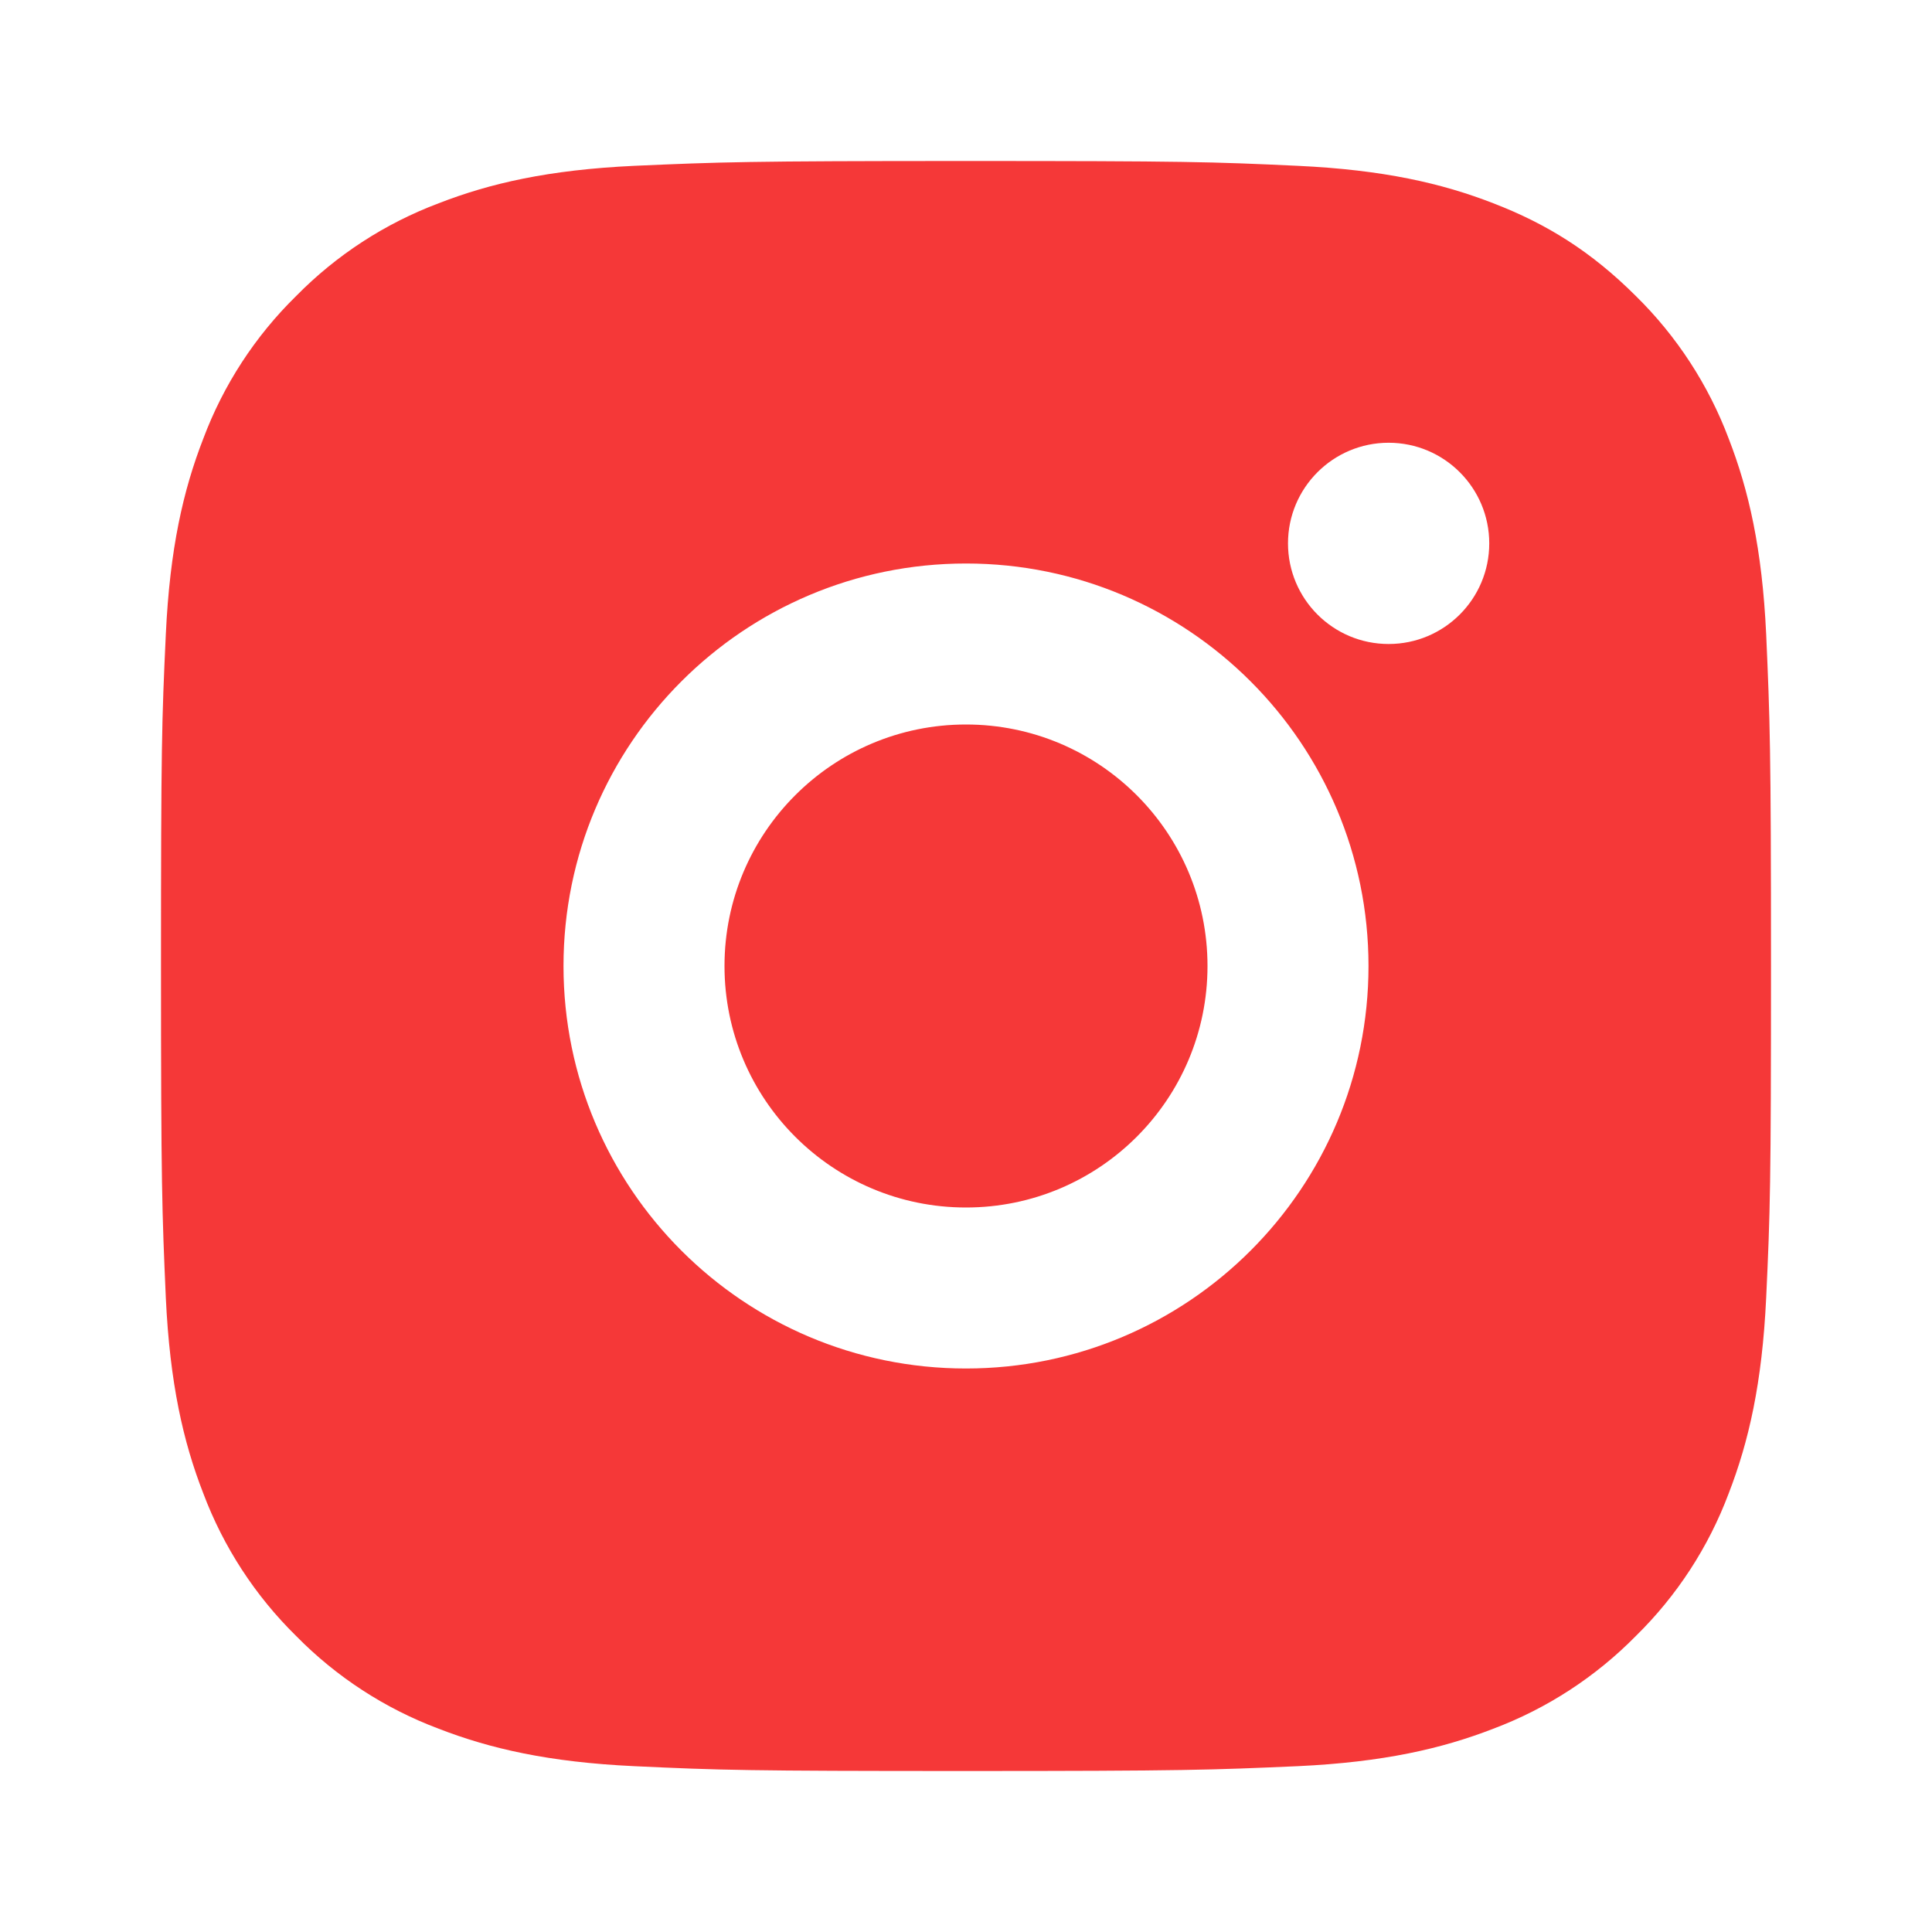
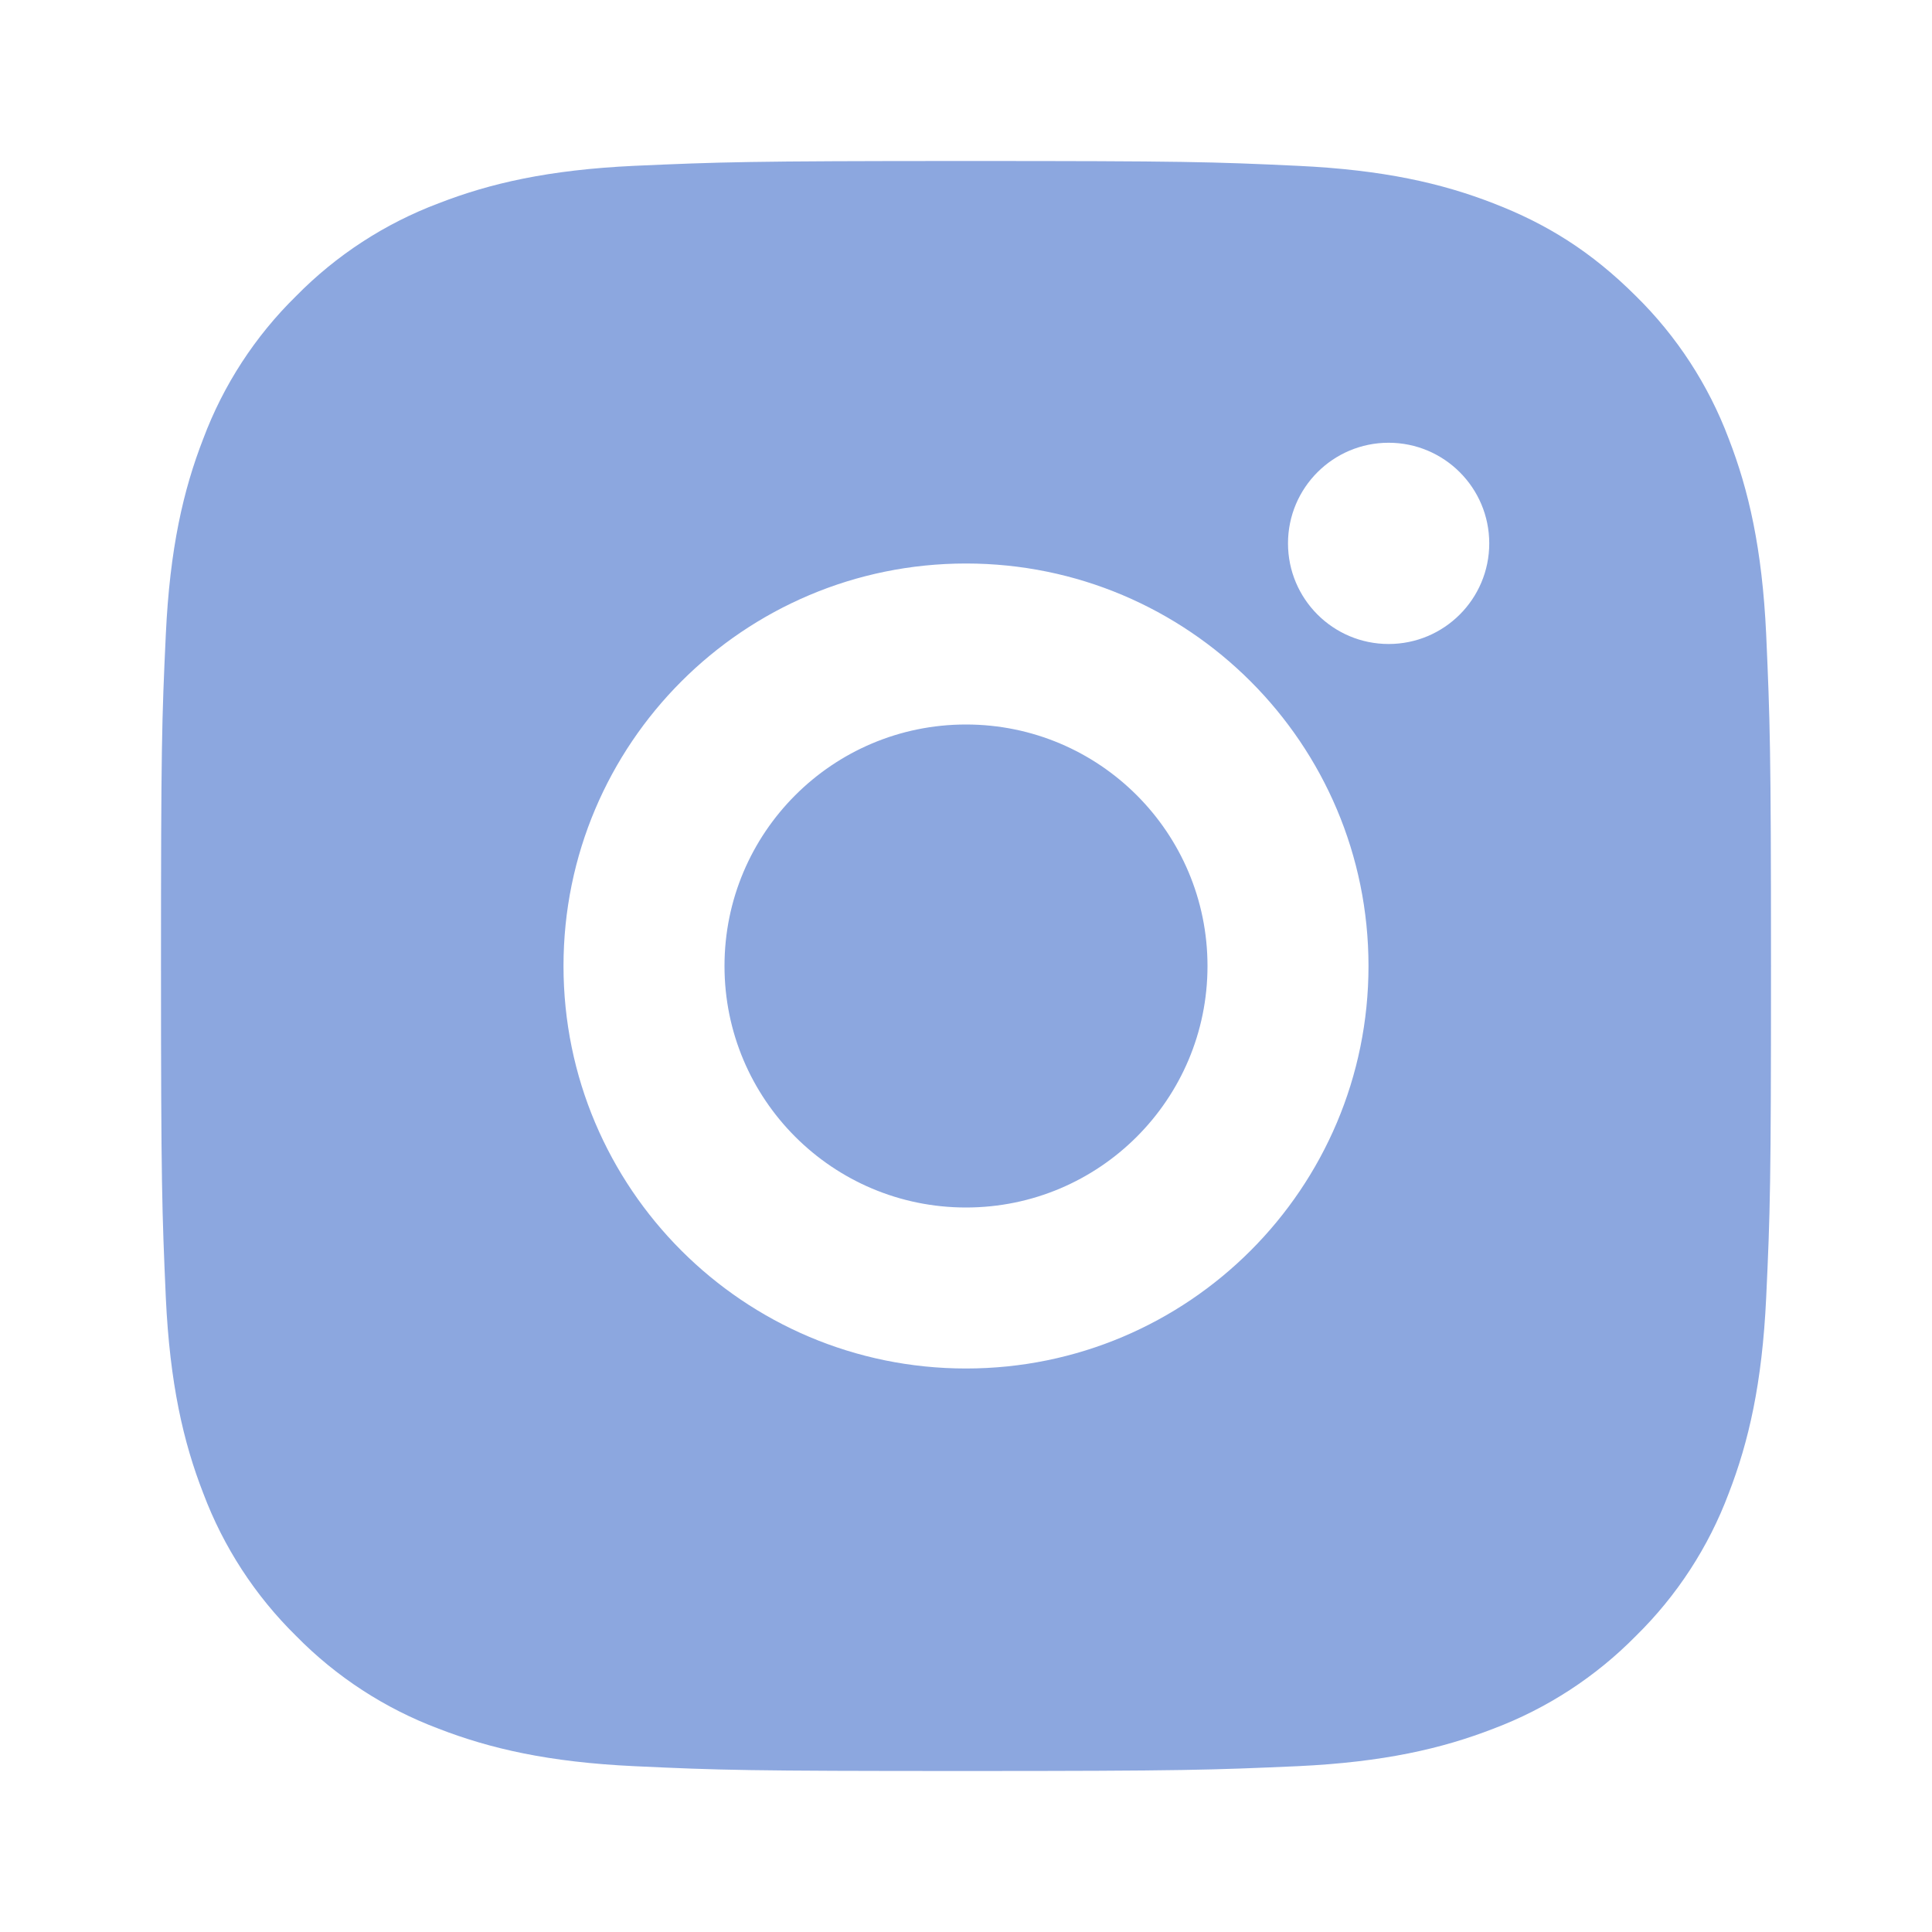
<svg xmlns="http://www.w3.org/2000/svg" viewBox="0 0 24 24" width="24" height="24">
  <path fill="none" d="M0 0h24v24H0z" />
-   <path d="M12 2c2.717 0 3.056.01 4.122.06 1.065.05 1.79.217 2.428.465.66.254 1.216.598 1.772 1.153a4.908 4.908 0 0 1 1.153 1.772c.247.637.415 1.363.465 2.428.047 1.066.06 1.405.06 4.122 0 2.717-.01 3.056-.06 4.122-.05 1.065-.218 1.79-.465 2.428a4.883 4.883 0 0 1-1.153 1.772 4.915 4.915 0 0 1-1.772 1.153c-.637.247-1.363.415-2.428.465-1.066.047-1.405.06-4.122.06-2.717 0-3.056-.01-4.122-.06-1.065-.05-1.79-.218-2.428-.465a4.89 4.89 0 0 1-1.772-1.153 4.904 4.904 0 0 1-1.153-1.772c-.248-.637-.415-1.363-.465-2.428C2.013 15.056 2 14.717 2 12c0-2.717.01-3.056.06-4.122.05-1.066.217-1.79.465-2.428a4.88 4.88 0 0 1 1.153-1.772A4.897 4.897 0 0 1 5.45 2.525c.638-.248 1.362-.415 2.428-.465C8.944 2.013 9.283 2 12 2zm0 5a5 5 0 1 0 0 10 5 5 0 0 0 0-10zm6.5-.25a1.25 1.25 0 0 0-2.5 0 1.25 1.25 0 0 0 2.5 0zM12 9a3 3 0 1 1 0 6 3 3 0 0 1 0-6z" fill="rgba(245,56,56,1)" />
+   <path d="M12 2c2.717 0 3.056.01 4.122.06 1.065.05 1.79.217 2.428.465.66.254 1.216.598 1.772 1.153a4.908 4.908 0 0 1 1.153 1.772c.247.637.415 1.363.465 2.428.047 1.066.06 1.405.06 4.122 0 2.717-.01 3.056-.06 4.122-.05 1.065-.218 1.79-.465 2.428a4.883 4.883 0 0 1-1.153 1.772 4.915 4.915 0 0 1-1.772 1.153c-.637.247-1.363.415-2.428.465-1.066.047-1.405.06-4.122.06-2.717 0-3.056-.01-4.122-.06-1.065-.05-1.79-.218-2.428-.465a4.89 4.89 0 0 1-1.772-1.153 4.904 4.904 0 0 1-1.153-1.772c-.248-.637-.415-1.363-.465-2.428C2.013 15.056 2 14.717 2 12c0-2.717.01-3.056.06-4.122.05-1.066.217-1.79.465-2.428a4.88 4.88 0 0 1 1.153-1.772A4.897 4.897 0 0 1 5.45 2.525c.638-.248 1.362-.415 2.428-.465C8.944 2.013 9.283 2 12 2zm0 5a5 5 0 1 0 0 10 5 5 0 0 0 0-10zm6.5-.25a1.25 1.25 0 0 0-2.5 0 1.25 1.25 0 0 0 2.5 0zM12 9a3 3 0 1 1 0 6 3 3 0 0 1 0-6z" fill="rgba(140,167,223,1)" />
</svg>
